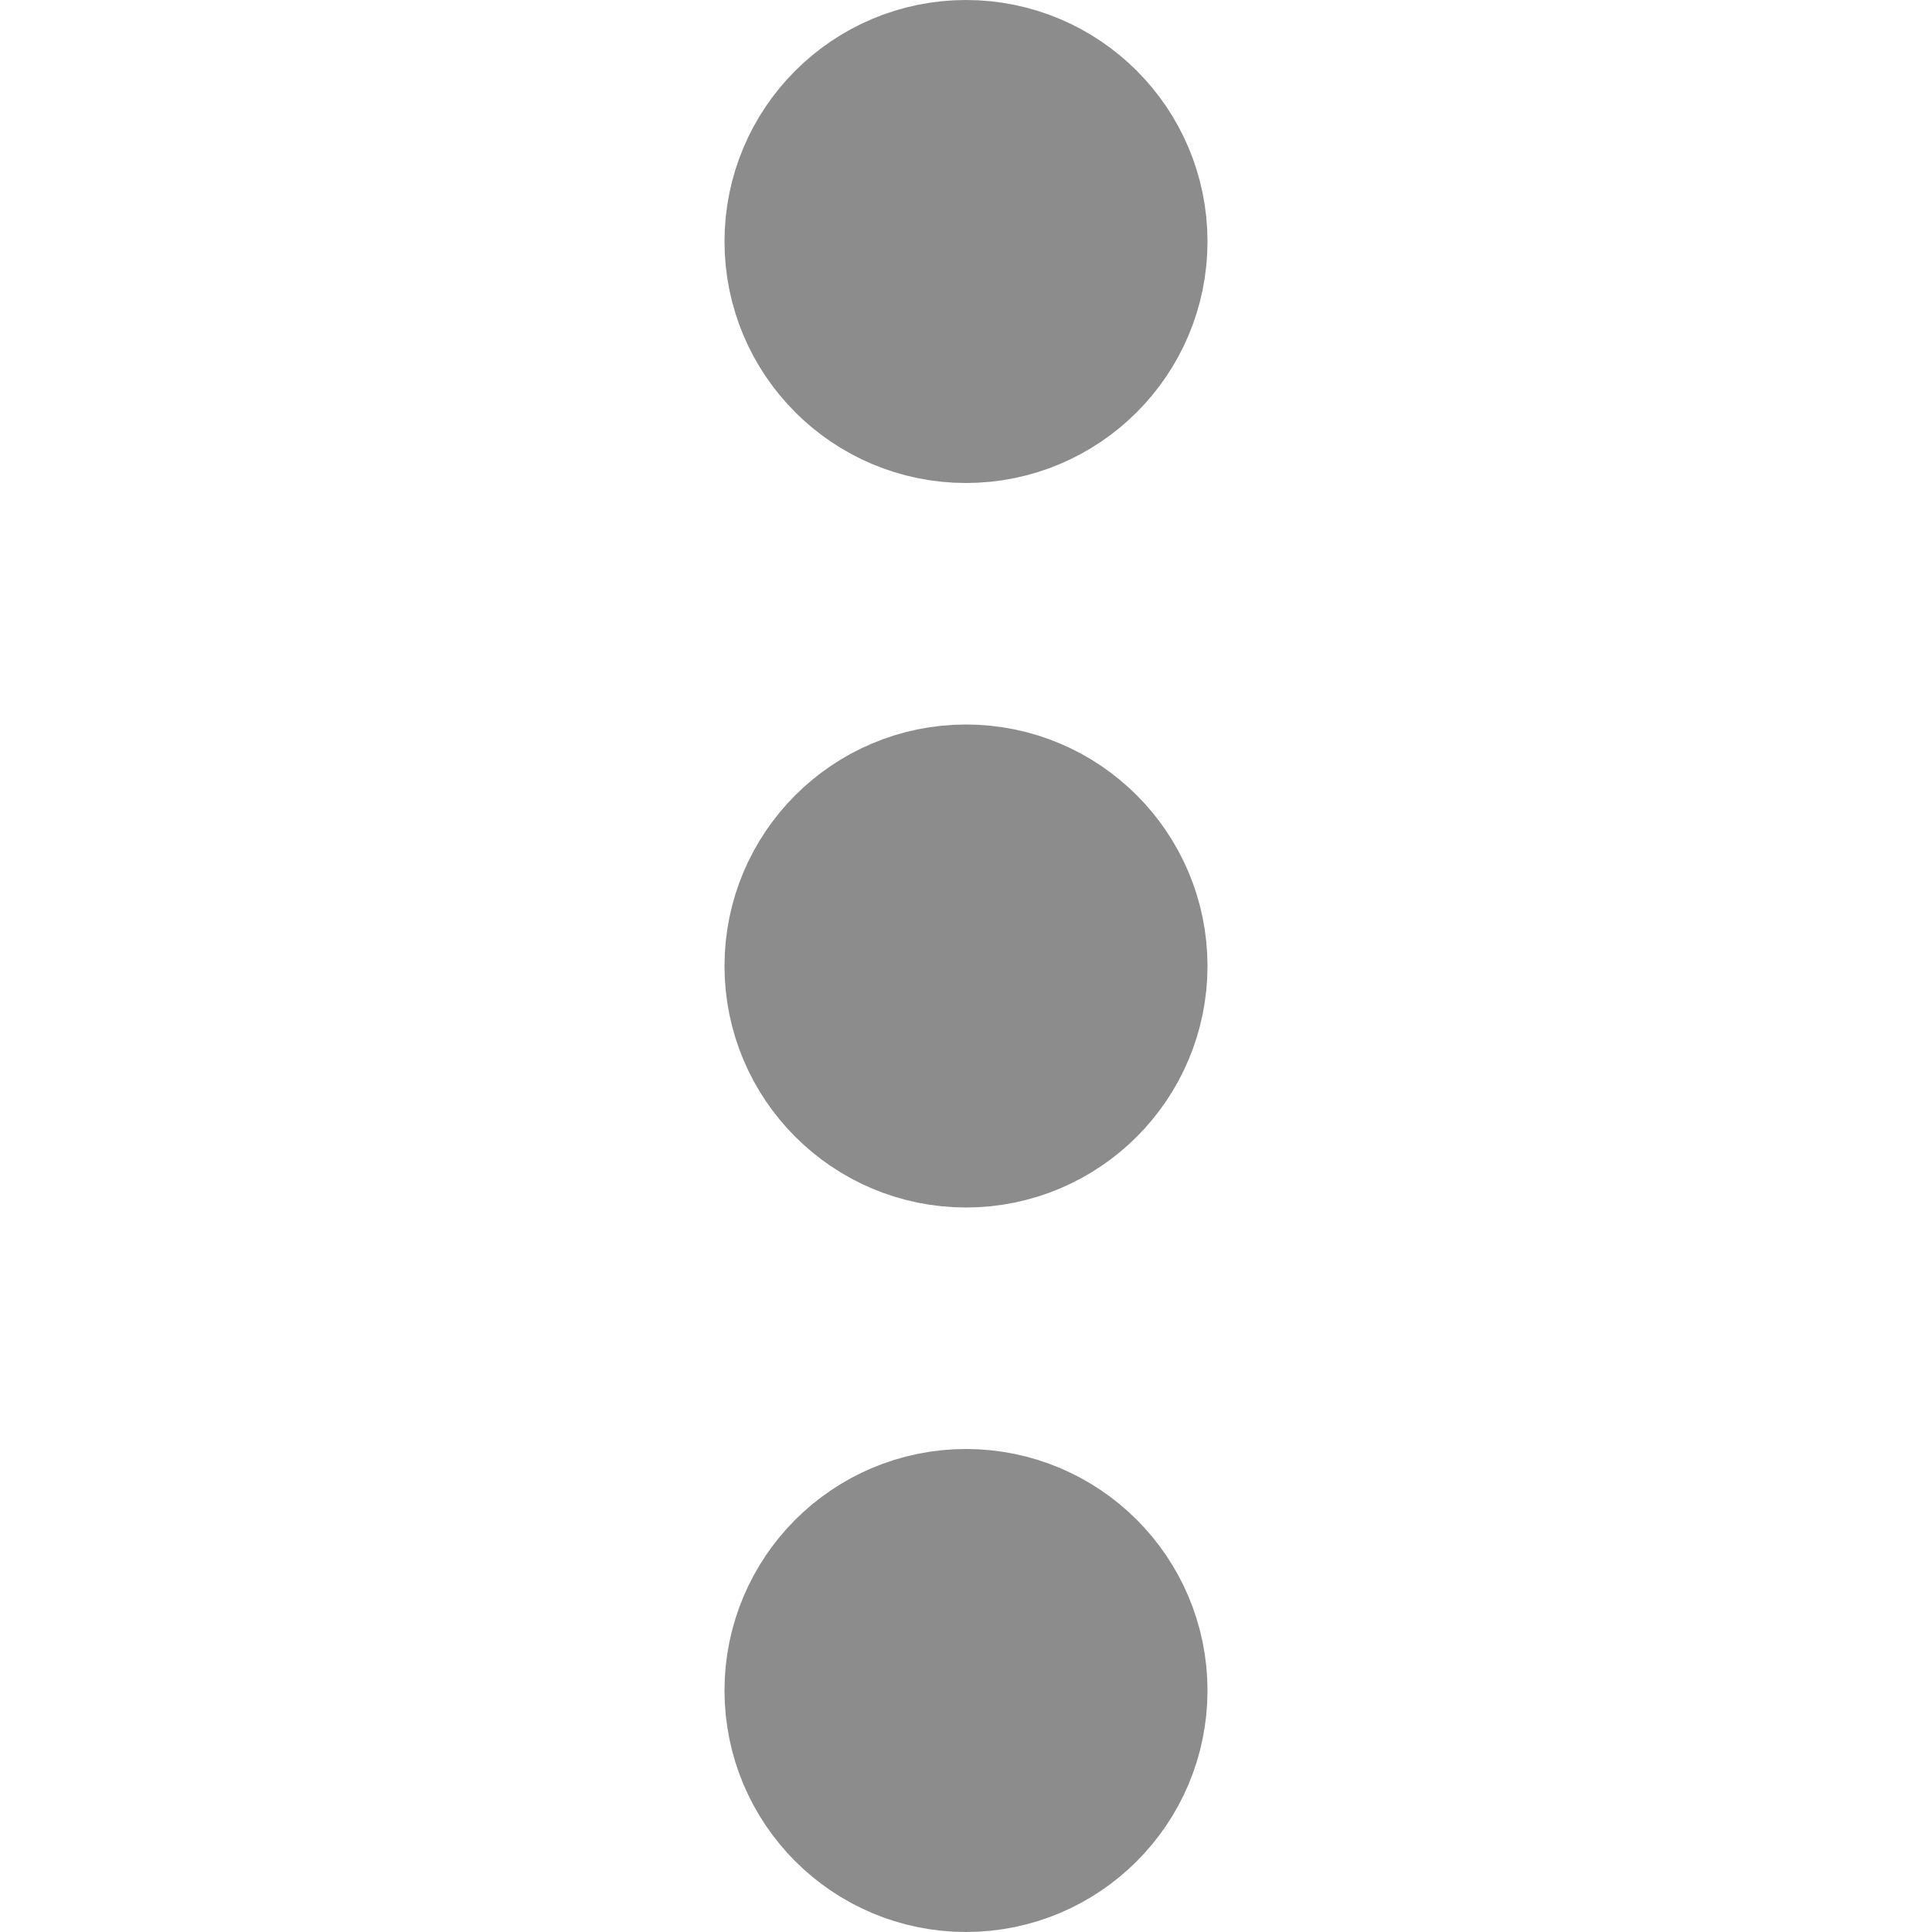
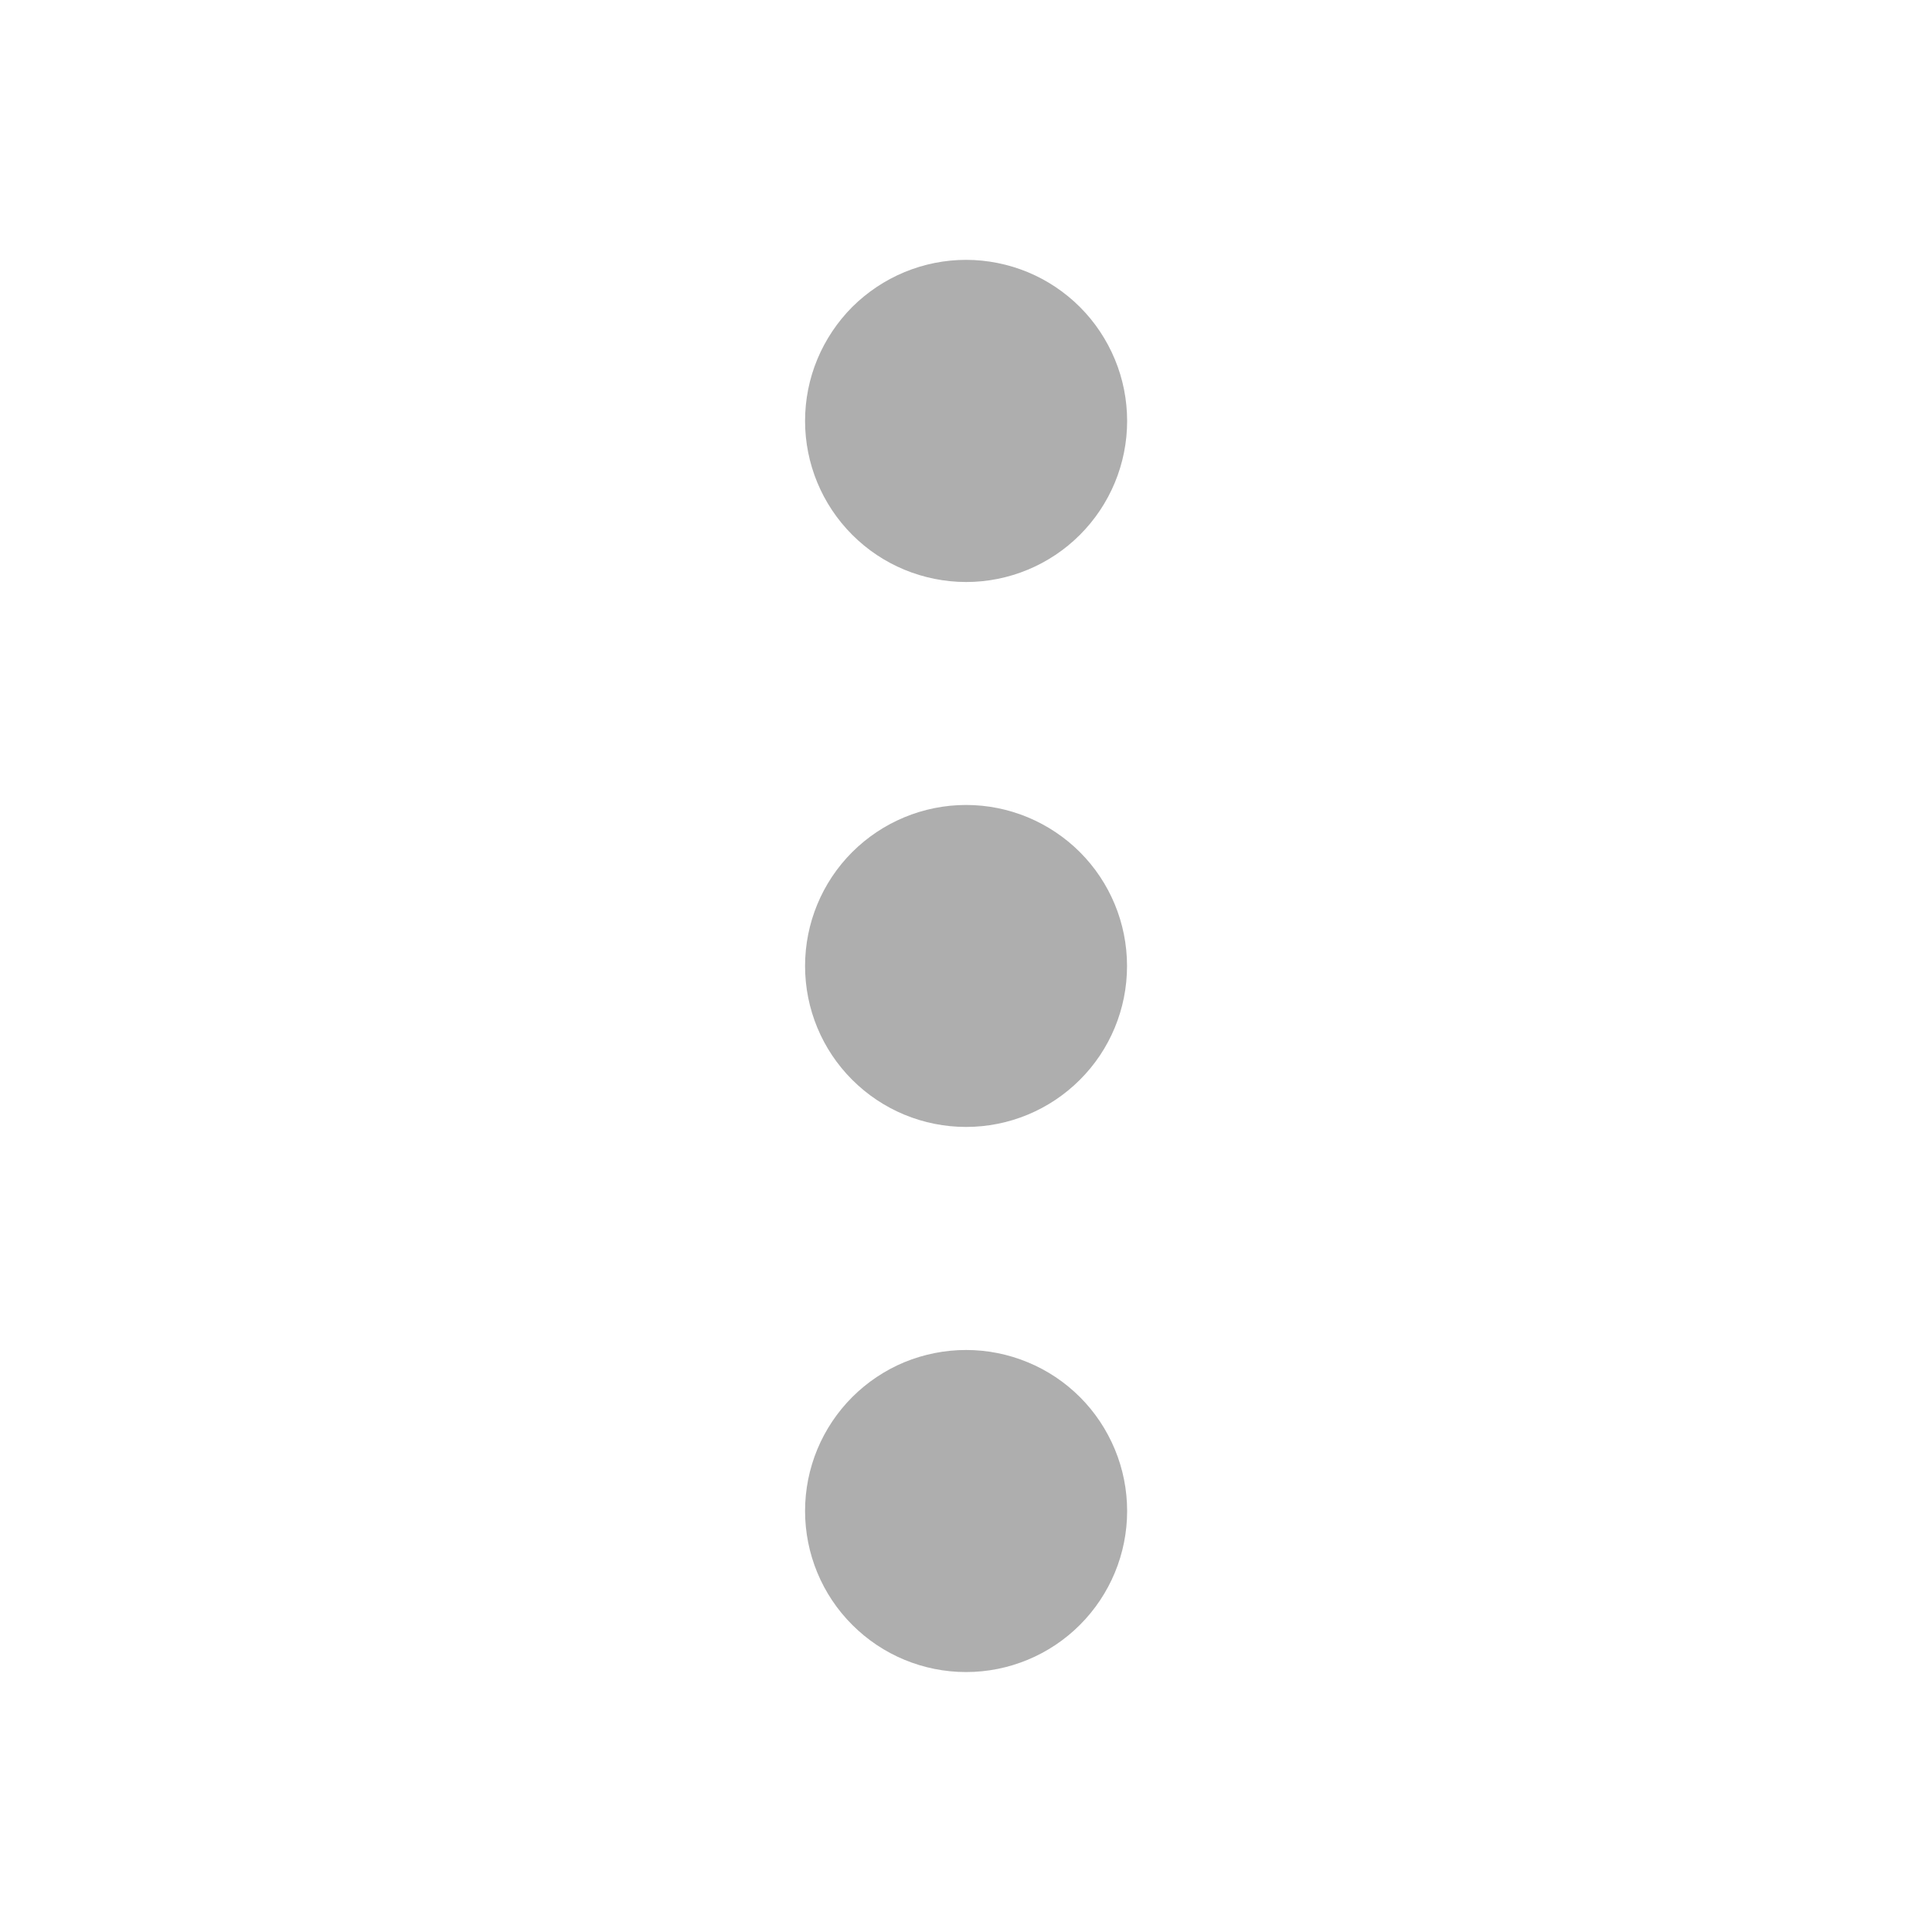
- <svg xmlns="http://www.w3.org/2000/svg" width="16" height="16" viewBox="0 0 16 16" fill="none">
-   <path d="M7 2C7 2.552 7.448 3 8 3C8.552 3 9 2.552 9 2C9 1.448 8.552 1 8 1C7.448 1 7 1.448 7 2Z" stroke="#8C8C8C" stroke-width="2" />
-   <path d="M7 8C7 8.552 7.448 9 8 9C8.552 9 9 8.552 9 8C9 7.448 8.552 7 8 7C7.448 7 7 7.448 7 8Z" stroke="#8C8C8C" stroke-width="2" />
-   <path d="M7 14C7 14.552 7.448 15 8 15C8.552 15 9 14.552 9 14C9 13.448 8.552 13 8 13C7.448 13 7 13.448 7 14Z" stroke="#8C8C8C" stroke-width="2" />
+ <svg xmlns="http://www.w3.org/2000/svg" width="20" height="20" viewBox="0 0 20 20" fill="none">
+   <path fill-rule="evenodd" clip-rule="evenodd" d="M8.334 4.357C8.334 4.138 8.377 3.921 8.461 3.719C8.545 3.517 8.668 3.333 8.822 3.178C8.977 3.024 9.161 2.901 9.363 2.817C9.566 2.733 9.782 2.69 10.001 2.69C10.22 2.69 10.437 2.734 10.639 2.817C10.841 2.901 11.025 3.024 11.18 3.179C11.335 3.334 11.457 3.518 11.541 3.72C11.625 3.922 11.668 4.139 11.668 4.358C11.668 4.8 11.492 5.224 11.179 5.537C10.867 5.849 10.443 6.025 10.001 6.025C9.558 6.024 9.134 5.849 8.822 5.536C8.509 5.223 8.334 4.799 8.334 4.357ZM8.334 10C8.334 9.558 8.509 9.134 8.822 8.821C9.135 8.509 9.558 8.333 10.001 8.333C10.443 8.333 10.866 8.509 11.179 8.821C11.492 9.134 11.667 9.558 11.667 10C11.667 10.442 11.492 10.866 11.179 11.178C10.866 11.491 10.443 11.666 10.001 11.666C9.558 11.666 9.135 11.491 8.822 11.178C8.509 10.866 8.334 10.442 8.334 10ZM8.334 15.641C8.334 15.422 8.377 15.206 8.461 15.003C8.545 14.801 8.668 14.617 8.822 14.463C8.977 14.308 9.161 14.185 9.363 14.101C9.566 14.018 9.782 13.975 10.001 13.975C10.22 13.975 10.437 14.018 10.639 14.102C10.841 14.185 11.025 14.308 11.18 14.463C11.335 14.618 11.457 14.802 11.541 15.004C11.625 15.206 11.668 15.423 11.668 15.642C11.668 16.084 11.492 16.508 11.179 16.821C10.867 17.133 10.443 17.309 10.001 17.309C9.558 17.309 9.134 17.133 8.822 16.82C8.509 16.508 8.334 16.083 8.334 15.641Z" fill="#AEAEAE" />
</svg>
